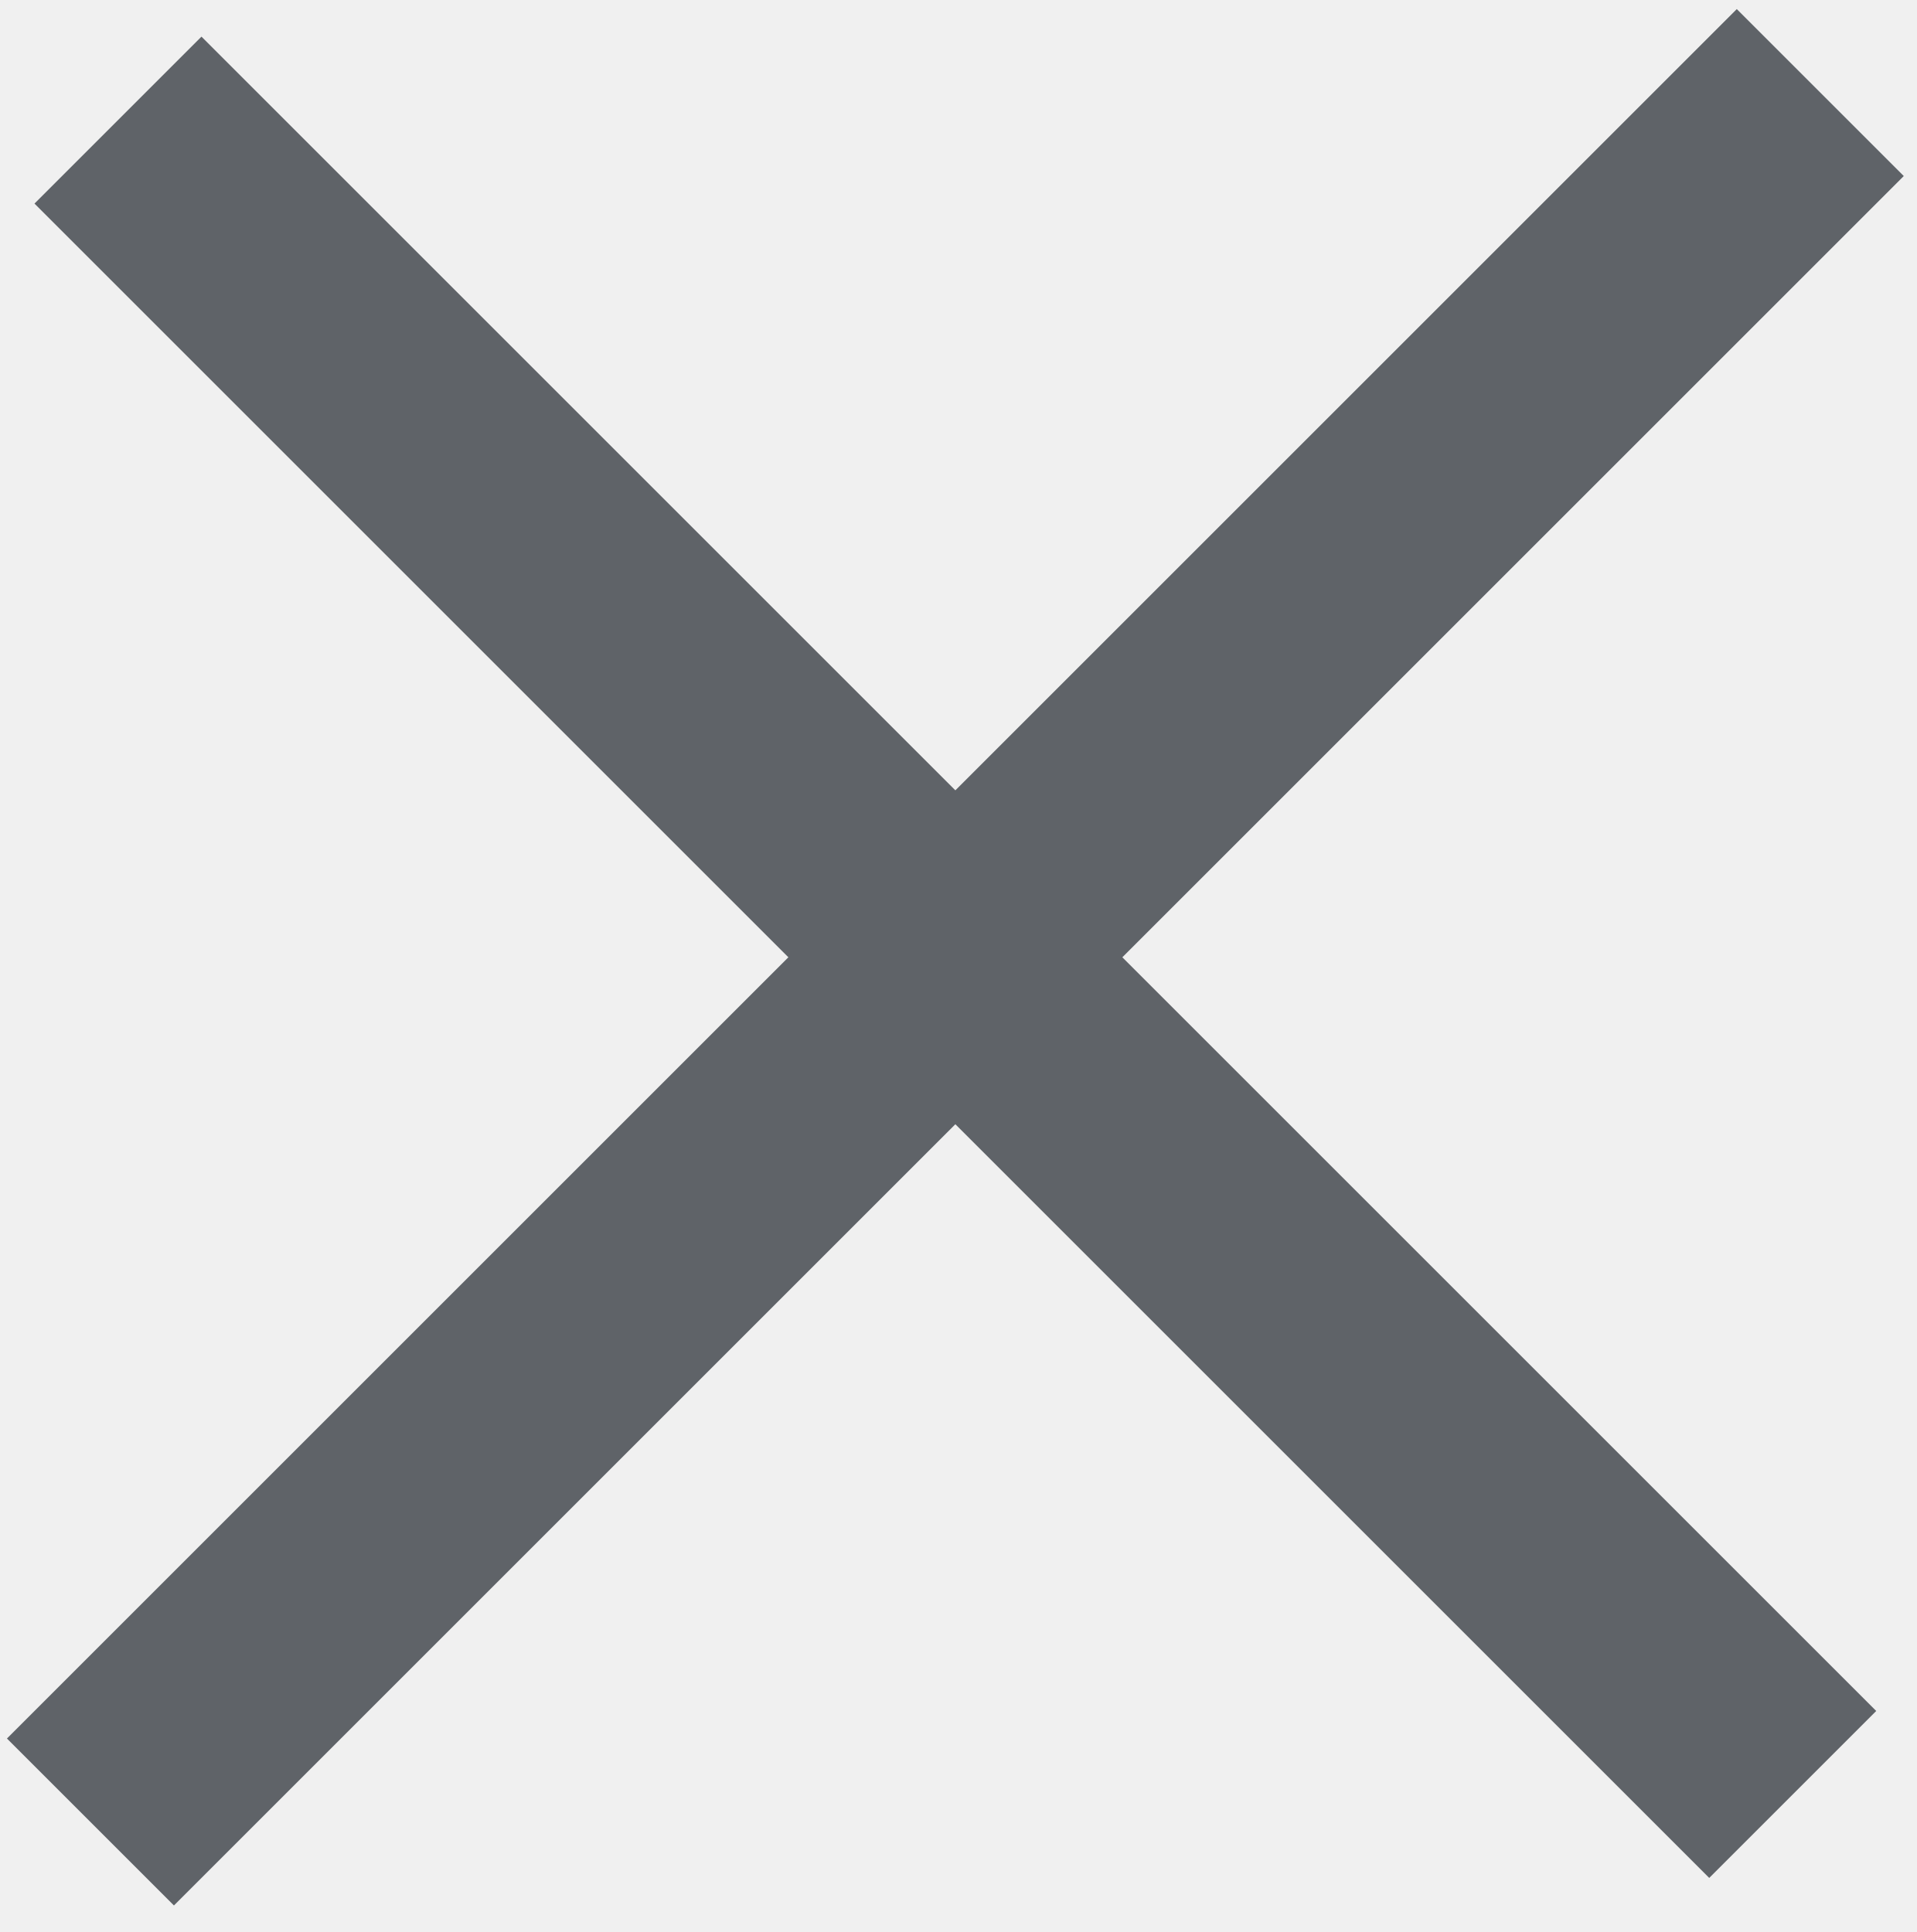
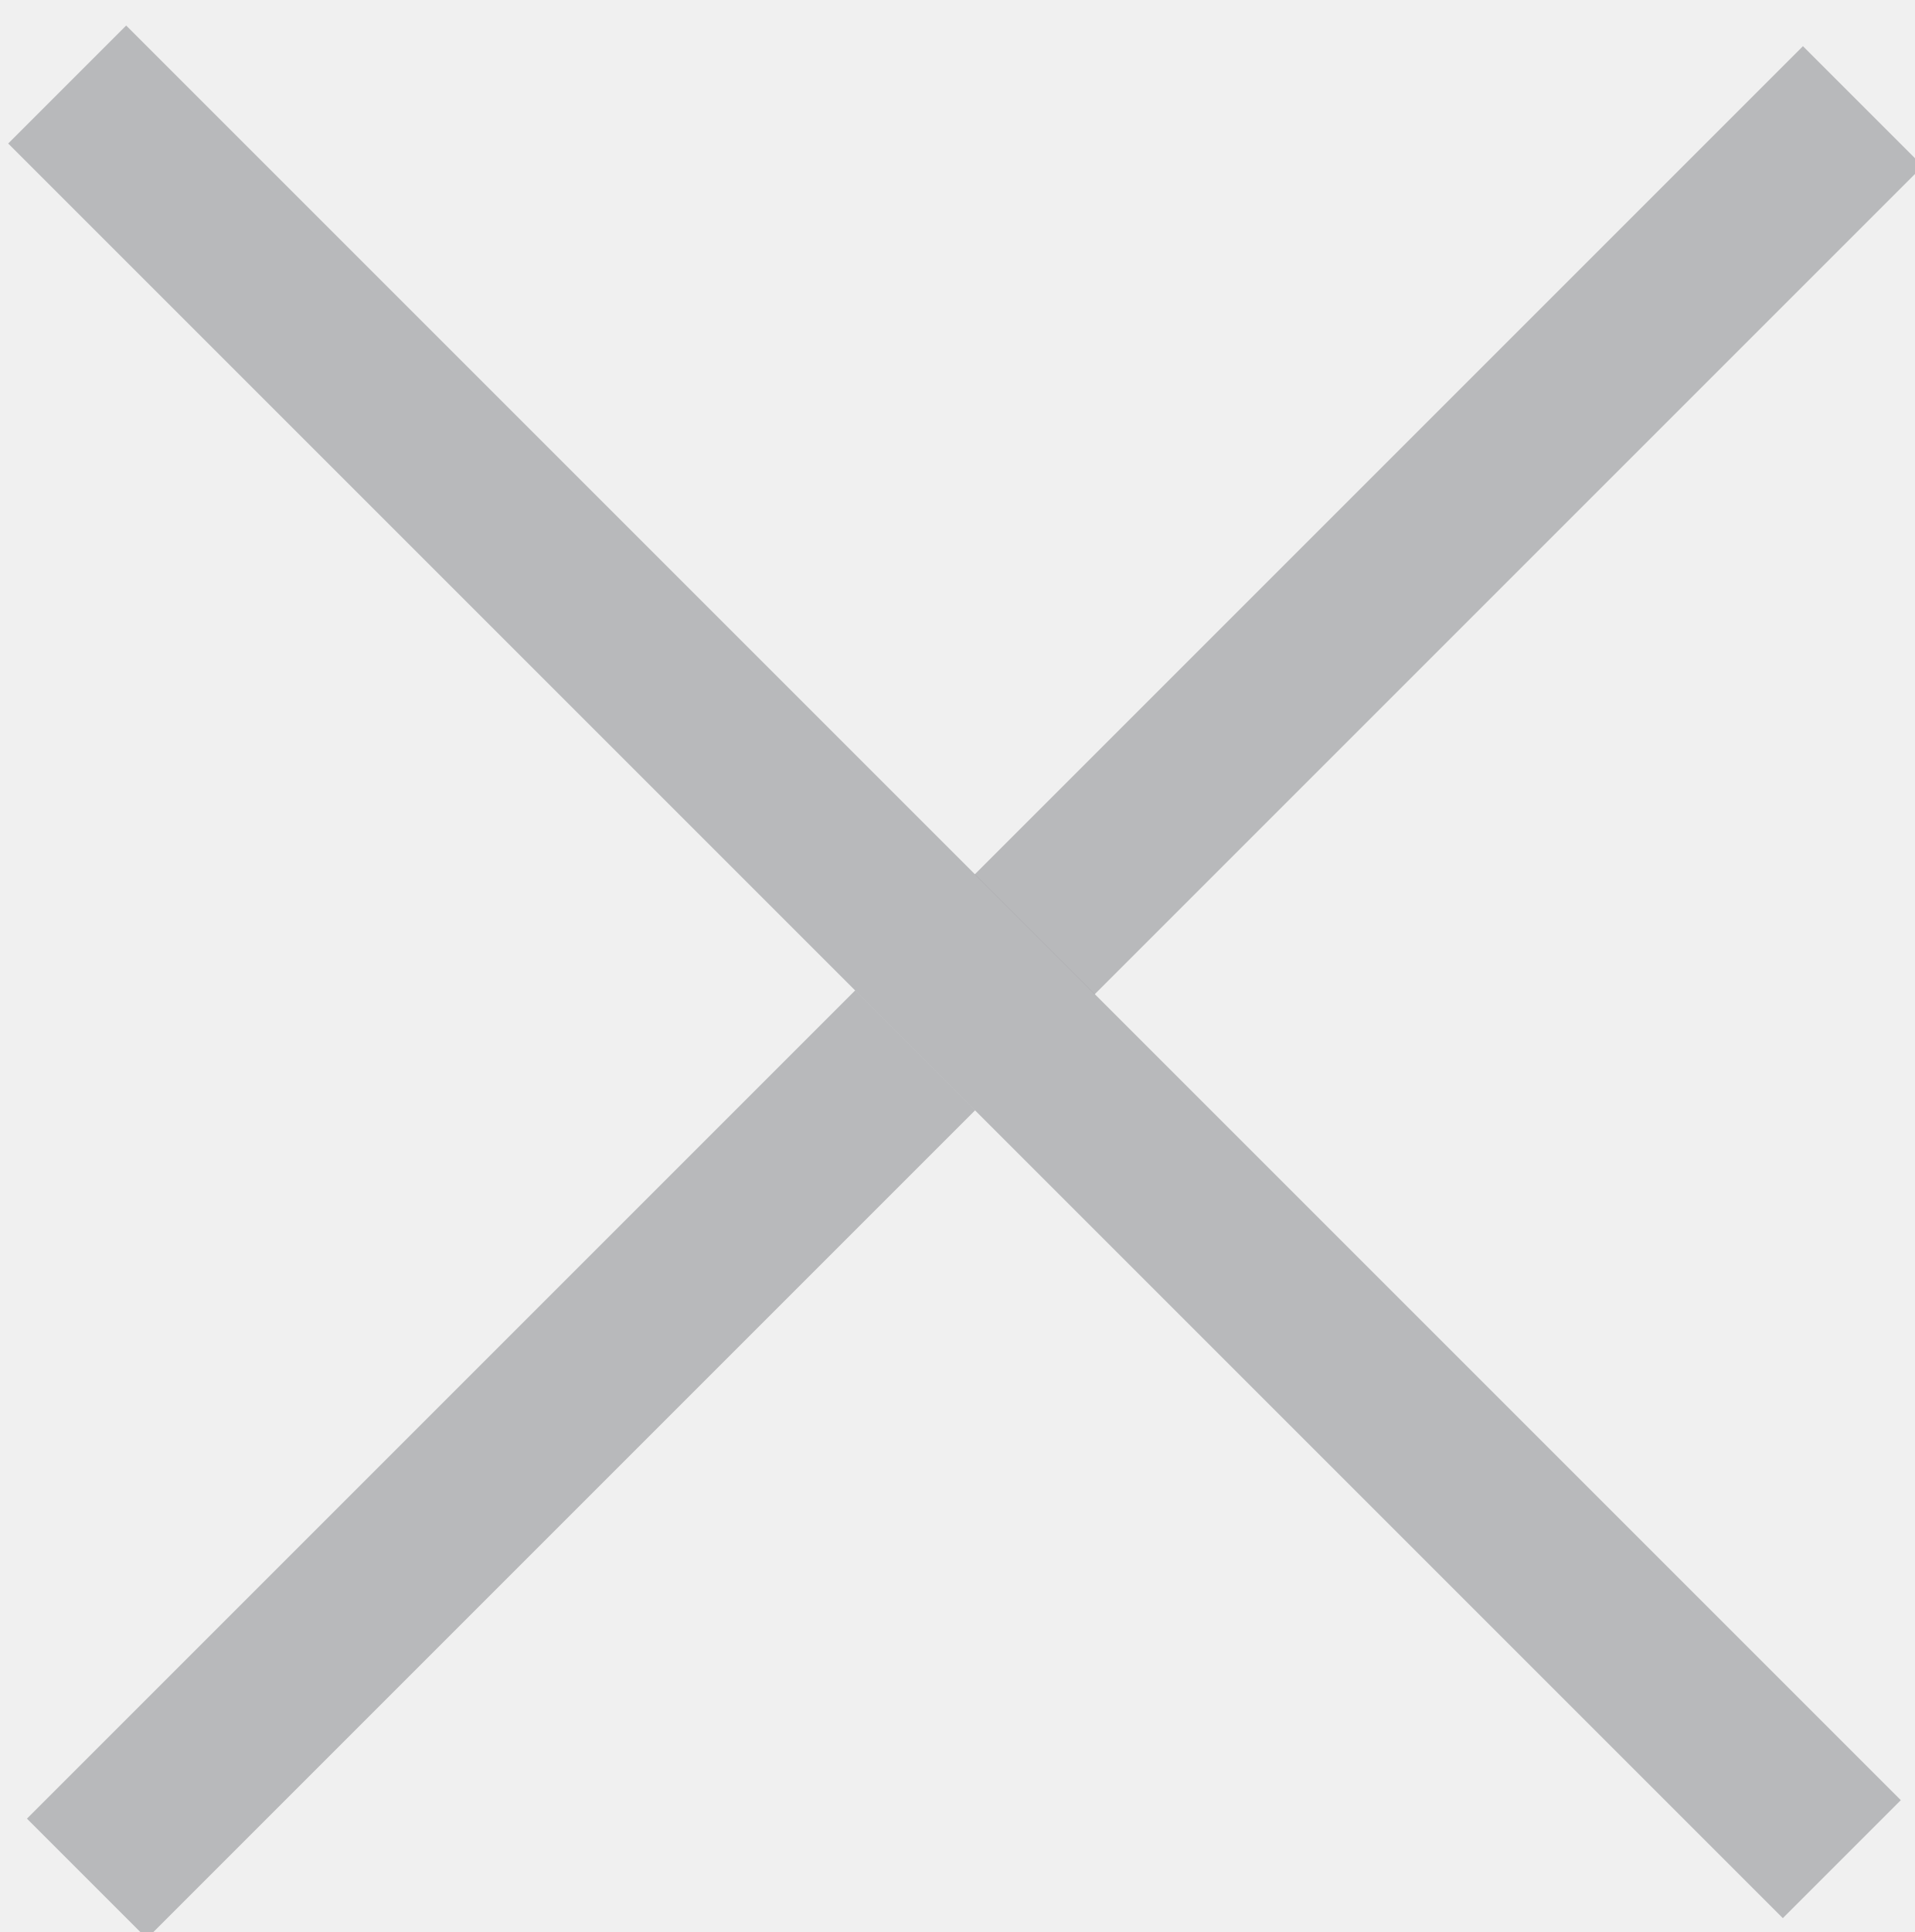
- <svg xmlns="http://www.w3.org/2000/svg" id="master-artboard" viewBox="0 0 618.67 623.781" version="1.1" x="0px" y="0px" style="enable-background:new 0 0 1400 980;" width="618.67px" height="623.781px">
-   <rect id="ee-background" x="0" y="0" width="618.67" height="623.781" style="fill: white; fill-opacity: 0; pointer-events: none;" />
-   <g transform="matrix(6.352429, 0, 0, 6.352429, -3561.203, -693.6558)">
-     <path d="M 653.1 113.9 L 565.2 201.8" class="st0" style="fill: none; stroke: rgb(95, 99, 104); stroke-width: 12; stroke-miterlimit: 10;" />
-     <path d="M 566.6 115.3 L 651.7 200.4" class="st0" style="fill: none; stroke: rgb(95, 99, 104); stroke-width: 12; stroke-miterlimit: 10;" />
+ <svg xmlns="http://www.w3.org/2000/svg" id="master-artboard" viewBox="0 0 595.206 600.661" version="1.1" x="0px" y="0px" style="enable-background:new 0 0 1400 980;" width="595.206px" height="600.661px">
+   <rect id="ee-background" x="0" y="0" width="595.206" height="600.661" style="fill: white; fill-opacity: 0; pointer-events: none;" />
+   <g>
+     <g transform="matrix(1, 0, 0, 1, -553.3884, -96.69422)">
+       <g>
+         <path d="M 653.1 113.9 L 565.2 201.8" class="st0" style="fill: none; stroke: rgb(95, 99, 104); stroke-width: 18; stroke-miterlimit: 10; stroke-opacity: 0.39;" transform="matrix(2.929311, 0, 0, 2.929311, -1075.237, 89.61074)" />
+         <path d="M 566.6 115.3 L 651.7 200.4" class="st0" style="fill: none; stroke: rgb(95, 99, 104); stroke-width: 8; stroke-miterlimit: 10; stroke-opacity: 0.39;" transform="matrix(6.483316, 0, 0, 6.483316, -3099.17, -624.5497)" />
+       </g>
+       <path d="M 566.116 253.719 L 566.116 253.719" style="fill-opacity: 1; stroke: rgb(35, 31, 32); stroke-opacity: 1; stroke-width: 20; paint-order: stroke;" />
+       <path d="M 1092.727 134.711" style="fill-opacity: 1; stroke: rgb(95, 99, 104); stroke-opacity: 0.61; stroke-width: 20; paint-order: stroke;" />
+       <path d="M 1158.182 154.05 L 1158.182 154.05" style="fill-opacity: 1; stroke: rgb(95, 99, 104); stroke-opacity: 0.61; stroke-width: 20; paint-order: stroke;" />
+       <path d="M 595.602 679.324 L 595.602 679.324" style="fill-opacity: 1; stroke: rgb(95, 99, 104); stroke-opacity: 0.61; stroke-width: 18; paint-order: stroke;" transform="matrix(1, 0, 0, 1, 0.3333333, 1.424838)" />
+     </g>
+     <path d="M 653.1 113.9 L 565.2 201.8" class="st0" style="fill: none; stroke: rgb(95, 99, 104); stroke-width: 18; stroke-miterlimit: 10; stroke-opacity: 0.39;" transform="matrix(2.929311, 0, 0, 2.929311, -1333.953, -300.6465)" />
  </g>
</svg>
